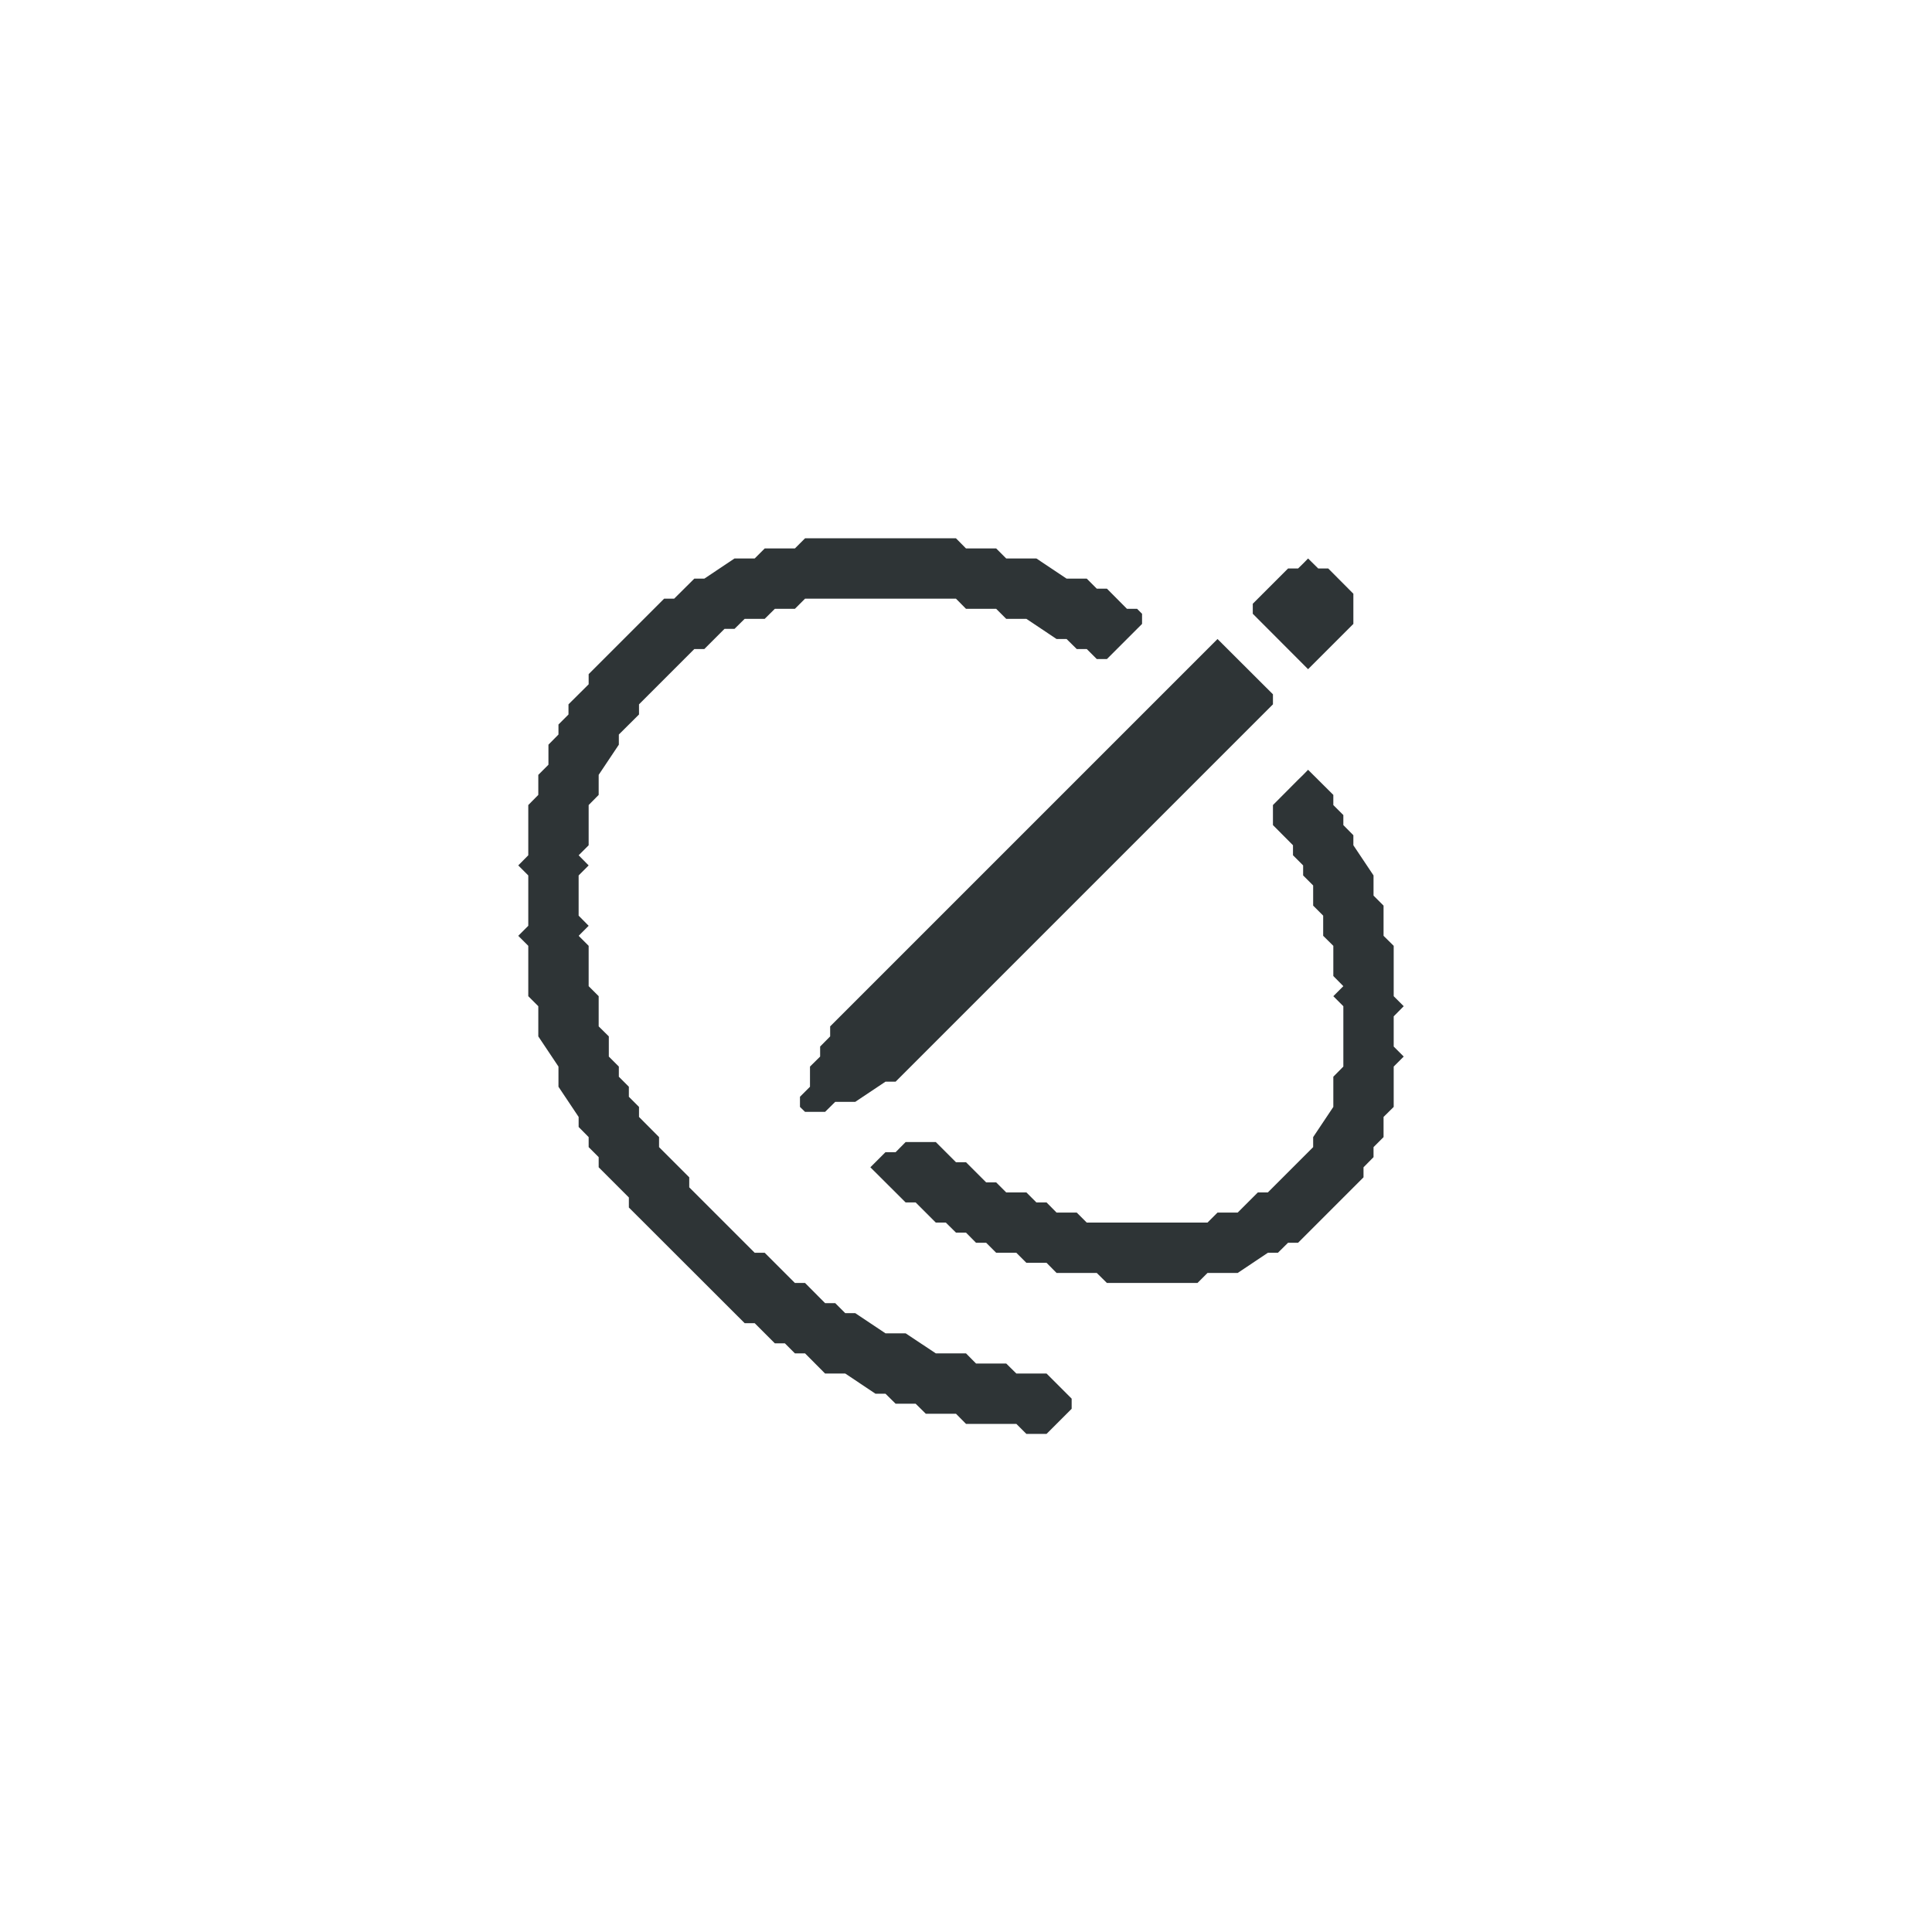
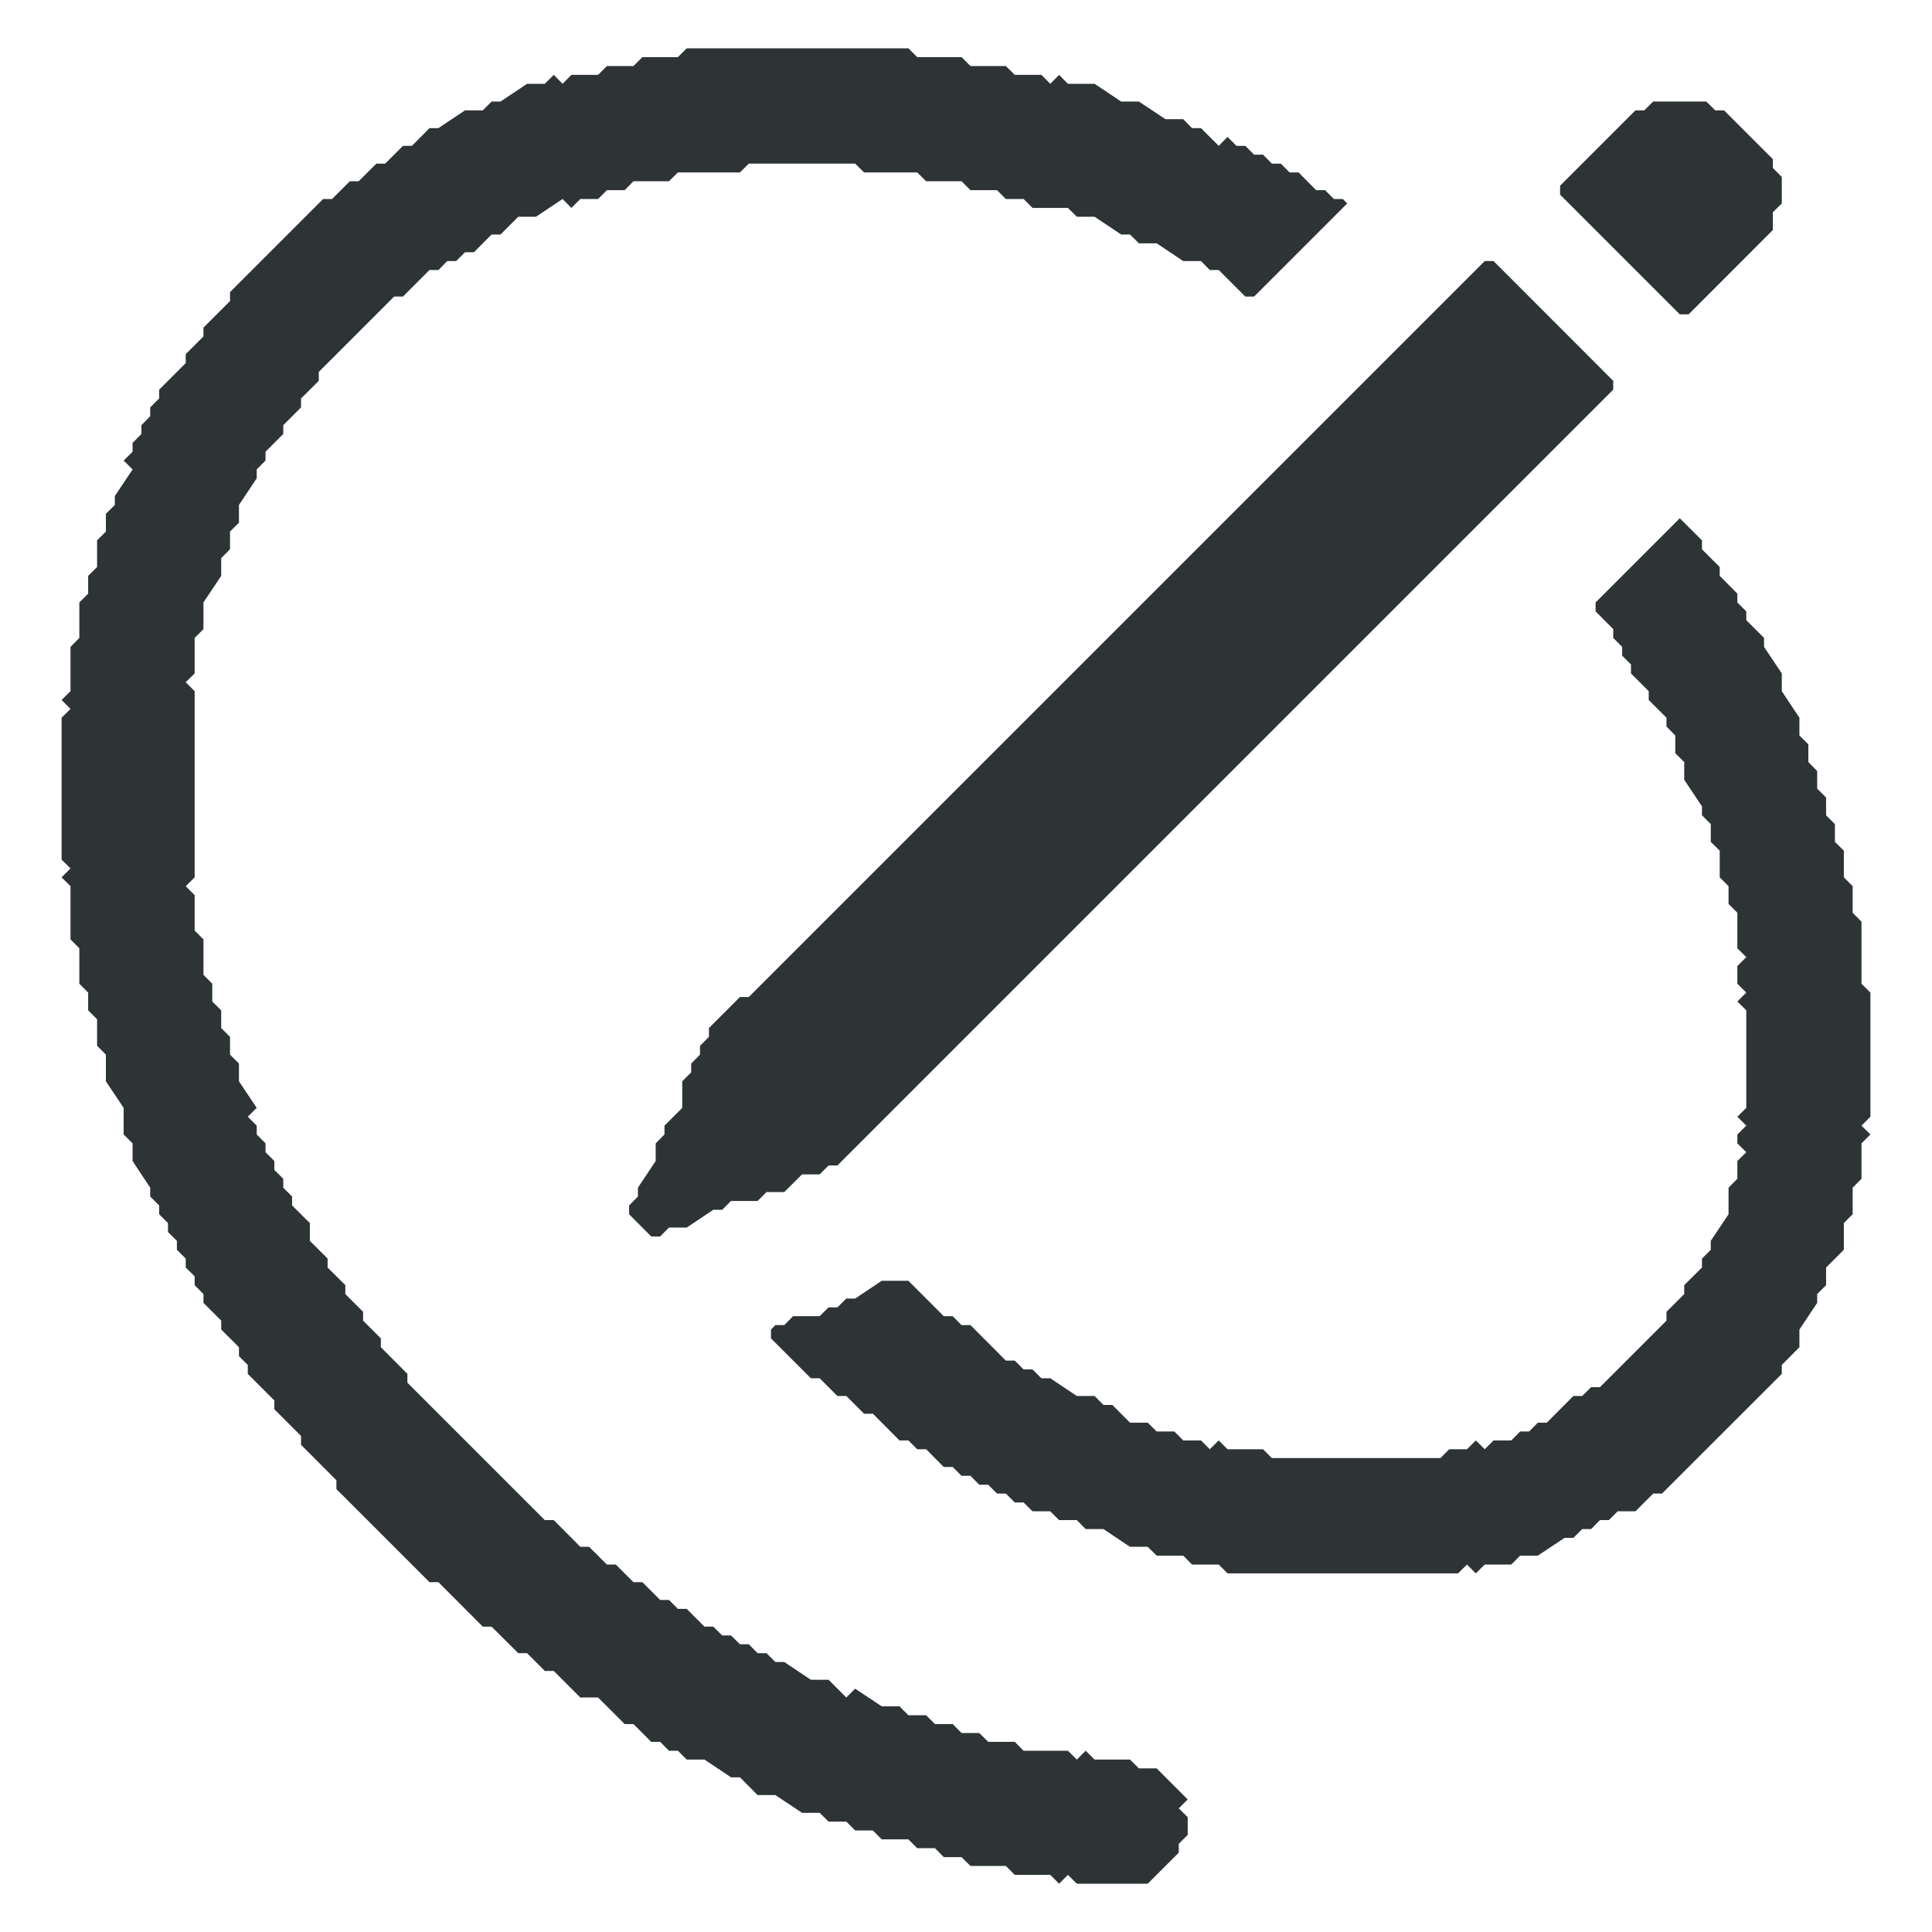
<svg xmlns="http://www.w3.org/2000/svg" width="16" height="16" viewBox="0 0 16 16">
-   <path d="M6.625,4.5L6.667,4.458L7.917,4.458L8.0,4.542L8.25,4.542L8.333,4.625L8.583,4.625L8.833,4.792L9.0,4.792L9.083,4.875L9.167,4.875L9.333,5.042L9.417,5.042L9.458,5.083L9.458,5.167L9.167,5.458L9.083,5.458L9.0,5.375L8.917,5.375L8.833,5.292L8.75,5.292L8.5,5.125L8.333,5.125L8.25,5.042L8.0,5.042L7.917,4.958L6.667,4.958L6.583,5.042L6.417,5.042L6.333,5.125L6.167,5.125L6.083,5.208L6.0,5.208L5.833,5.375L5.75,5.375L5.292,5.833L5.292,5.917L5.125,6.083L5.125,6.167L4.958,6.417L4.958,6.583L4.875,6.667L4.875,7.0L4.792,7.083L4.875,7.167L4.792,7.25L4.792,7.583L4.875,7.667L4.792,7.75L4.875,7.833L4.875,8.167L4.958,8.25L4.958,8.5L5.042,8.583L5.042,8.75L5.125,8.833L5.125,8.917L5.208,9.0L5.208,9.083L5.292,9.167L5.292,9.25L5.458,9.417L5.458,9.5L5.708,9.75L5.708,9.833L6.25,10.375L6.333,10.375L6.583,10.625L6.667,10.625L6.833,10.792L6.917,10.792L7.0,10.875L7.083,10.875L7.333,11.042L7.5,11.042L7.75,11.208L8.0,11.208L8.083,11.292L8.333,11.292L8.417,11.375L8.667,11.375L8.875,11.583L8.875,11.667L8.667,11.875L8.5,11.875L8.417,11.792L8.0,11.792L7.917,11.708L7.667,11.708L7.583,11.625L7.417,11.625L7.333,11.542L7.25,11.542L7.0,11.375L6.833,11.375L6.667,11.208L6.583,11.208L6.5,11.125L6.417,11.125L6.25,10.958L6.167,10.958L5.208,10.0L5.208,9.917L4.958,9.667L4.958,9.583L4.875,9.5L4.875,9.417L4.792,9.333L4.792,9.25L4.625,9.0L4.625,8.833L4.458,8.583L4.458,8.333L4.375,8.25L4.375,7.833L4.292,7.75L4.375,7.667L4.375,7.25L4.292,7.167L4.375,7.083L4.375,6.667L4.458,6.583L4.458,6.417L4.542,6.333L4.542,6.167L4.625,6.083L4.625,6.0L4.708,5.917L4.708,5.833L4.875,5.667L4.875,5.583L5.5,4.958L5.583,4.958L5.75,4.792L5.833,4.792L6.083,4.625L6.25,4.625L6.333,4.542L6.583,4.542ZM10.792,6.417L10.833,6.375L11.042,6.583L11.042,6.667L11.125,6.75L11.125,6.833L11.208,6.917L11.208,7.0L11.375,7.25L11.375,7.417L11.458,7.5L11.458,7.75L11.542,7.833L11.542,8.25L11.625,8.333L11.542,8.417L11.542,8.667L11.625,8.75L11.542,8.833L11.542,9.167L11.458,9.25L11.458,9.417L11.375,9.5L11.375,9.583L11.292,9.667L11.292,9.75L10.75,10.292L10.667,10.292L10.583,10.375L10.5,10.375L10.25,10.542L10.0,10.542L9.917,10.625L9.167,10.625L9.083,10.542L8.75,10.542L8.667,10.458L8.5,10.458L8.417,10.375L8.25,10.375L8.167,10.292L8.083,10.292L8.0,10.208L7.917,10.208L7.833,10.125L7.75,10.125L7.583,9.958L7.5,9.958L7.208,9.667L7.333,9.542L7.417,9.542L7.5,9.458L7.75,9.458L7.917,9.625L8.0,9.625L8.167,9.792L8.25,9.792L8.333,9.875L8.5,9.875L8.583,9.958L8.667,9.958L8.75,10.042L8.917,10.042L9.0,10.125L10.0,10.125L10.083,10.042L10.25,10.042L10.417,9.875L10.5,9.875L10.875,9.5L10.875,9.417L11.042,9.167L11.042,8.917L11.125,8.833L11.125,8.333L11.042,8.25L11.125,8.167L11.042,8.083L11.042,7.833L10.958,7.75L10.958,7.583L10.875,7.5L10.875,7.333L10.792,7.25L10.792,7.167L10.708,7.083L10.708,7.0L10.542,6.833L10.542,6.667L10.75,6.458ZM10.042,5.333L10.083,5.292L10.542,5.75L10.542,5.833L7.417,8.958L7.333,8.958L7.083,9.125L6.917,9.125L6.833,9.208L6.667,9.208L6.625,9.167L6.625,9.083L6.708,9.0L6.708,8.833L6.792,8.75L6.792,8.667L6.875,8.583L6.875,8.5L10.0,5.375ZM10.792,4.667L10.833,4.625L10.917,4.708L11.0,4.708L11.208,4.917L11.208,5.167L10.833,5.542L10.375,5.083L10.375,5.0L10.667,4.708L10.75,4.708Z" fill="#2e3436" fill-rule="evenodd" />
+   <path d="M5.65,0.437L5.687,0.4L7.523,0.4L7.596,0.473L7.963,0.473L8.037,0.547L8.33,0.547L8.404,0.62L8.624,0.62L8.698,0.694L8.771,0.62L8.844,0.694L9.065,0.694L9.285,0.841L9.432,0.841L9.652,0.987L9.799,0.987L9.872,1.061L9.946,1.061L10.093,1.208L10.166,1.134L10.24,1.208L10.313,1.208L10.386,1.281L10.46,1.281L10.533,1.355L10.607,1.355L10.68,1.428L10.754,1.428L10.9,1.575L10.974,1.575L11.047,1.648L11.121,1.648L11.157,1.685L10.386,2.456L10.313,2.456L10.093,2.236L10.019,2.236L9.946,2.162L9.799,2.162L9.579,2.015L9.432,2.015L9.358,1.942L9.285,1.942L9.065,1.795L8.918,1.795L8.844,1.722L8.551,1.722L8.477,1.648L8.33,1.648L8.257,1.575L8.037,1.575L7.963,1.501L7.67,1.501L7.596,1.428L7.156,1.428L7.082,1.355L6.201,1.355L6.128,1.428L5.614,1.428L5.54,1.501L5.246,1.501L5.173,1.575L5.026,1.575L4.953,1.648L4.806,1.648L4.732,1.722L4.659,1.648L4.439,1.795L4.292,1.795L4.145,1.942L4.071,1.942L3.925,2.089L3.851,2.089L3.778,2.162L3.704,2.162L3.631,2.236L3.557,2.236L3.337,2.456L3.264,2.456L2.64,3.08L2.64,3.154L2.493,3.3L2.493,3.374L2.346,3.521L2.346,3.594L2.199,3.741L2.199,3.814L2.126,3.888L2.126,3.961L1.979,4.182L1.979,4.329L1.905,4.402L1.905,4.549L1.832,4.622L1.832,4.769L1.685,4.989L1.685,5.21L1.612,5.283L1.612,5.577L1.538,5.65L1.612,5.724L1.612,7.266L1.538,7.339L1.612,7.413L1.612,7.706L1.685,7.78L1.685,8.073L1.758,8.147L1.758,8.294L1.832,8.367L1.832,8.514L1.905,8.587L1.905,8.734L1.979,8.808L1.979,8.955L2.126,9.175L2.052,9.248L2.126,9.322L2.126,9.395L2.199,9.469L2.199,9.542L2.272,9.615L2.272,9.689L2.346,9.762L2.346,9.836L2.419,9.909L2.419,9.983L2.566,10.129L2.566,10.276L2.713,10.423L2.713,10.497L2.86,10.643L2.86,10.717L3.007,10.864L3.007,10.937L3.154,11.084L3.154,11.157L3.374,11.378L3.374,11.451L4.512,12.589L4.586,12.589L4.806,12.81L4.879,12.81L5.026,12.957L5.1,12.957L5.246,13.103L5.32,13.103L5.467,13.25L5.54,13.25L5.614,13.324L5.687,13.324L5.834,13.471L5.907,13.471L5.981,13.544L6.054,13.544L6.128,13.617L6.201,13.617L6.274,13.691L6.348,13.691L6.421,13.764L6.495,13.764L6.715,13.911L6.862,13.911L7.009,14.058L7.082,13.985L7.302,14.131L7.449,14.131L7.523,14.205L7.67,14.205L7.743,14.278L7.89,14.278L7.963,14.352L8.11,14.352L8.184,14.425L8.404,14.425L8.477,14.499L8.844,14.499L8.918,14.572L8.991,14.499L9.065,14.572L9.358,14.572L9.432,14.645L9.579,14.645L9.836,14.902L9.762,14.976L9.836,15.049L9.836,15.196L9.762,15.27L9.762,15.343L9.505,15.6L8.918,15.6L8.844,15.527L8.771,15.6L8.698,15.527L8.404,15.527L8.33,15.453L8.037,15.453L7.963,15.38L7.816,15.38L7.743,15.306L7.596,15.306L7.523,15.233L7.302,15.233L7.229,15.159L7.082,15.159L7.009,15.086L6.862,15.086L6.788,15.013L6.642,15.013L6.421,14.866L6.274,14.866L6.128,14.719L6.054,14.719L5.834,14.572L5.687,14.572L5.614,14.499L5.54,14.499L5.467,14.425L5.393,14.425L5.246,14.278L5.173,14.278L4.953,14.058L4.806,14.058L4.586,13.838L4.512,13.838L4.365,13.691L4.292,13.691L4.071,13.471L3.998,13.471L3.631,13.103L3.557,13.103L2.786,12.332L2.786,12.259L2.493,11.965L2.493,11.892L2.272,11.671L2.272,11.598L2.052,11.378L2.052,11.304L1.979,11.231L1.979,11.157L1.832,11.011L1.832,10.937L1.685,10.79L1.685,10.717L1.612,10.643L1.612,10.57L1.538,10.497L1.538,10.423L1.465,10.35L1.465,10.276L1.391,10.203L1.391,10.129L1.318,10.056L1.318,9.983L1.244,9.909L1.244,9.836L1.098,9.615L1.098,9.469L1.024,9.395L1.024,9.175L0.877,8.955L0.877,8.734L0.804,8.661L0.804,8.441L0.73,8.367L0.73,8.22L0.657,8.147L0.657,7.853L0.584,7.78L0.584,7.339L0.51,7.266L0.584,7.192L0.51,7.119L0.51,5.944L0.584,5.871L0.51,5.797L0.584,5.724L0.584,5.357L0.657,5.283L0.657,4.989L0.73,4.916L0.73,4.769L0.804,4.696L0.804,4.475L0.877,4.402L0.877,4.255L0.951,4.182L0.951,4.108L1.098,3.888L1.024,3.814L1.098,3.741L1.098,3.668L1.171,3.594L1.171,3.521L1.244,3.447L1.244,3.374L1.318,3.3L1.318,3.227L1.538,3.007L1.538,2.933L1.685,2.786L1.685,2.713L1.905,2.493L1.905,2.419L2.676,1.648L2.75,1.648L2.897,1.501L2.97,1.501L3.117,1.355L3.19,1.355L3.337,1.208L3.411,1.208L3.557,1.061L3.631,1.061L3.851,0.914L3.998,0.914L4.071,0.841L4.145,0.841L4.365,0.694L4.512,0.694L4.586,0.62L4.659,0.694L4.732,0.62L4.953,0.62L5.026,0.547L5.246,0.547L5.32,0.473L5.614,0.473ZM13.874,4.329L13.911,4.292L14.095,4.475L14.095,4.549L14.242,4.696L14.242,4.769L14.388,4.916L14.388,4.989L14.462,5.063L14.462,5.136L14.609,5.283L14.609,5.357L14.756,5.577L14.756,5.724L14.902,5.944L14.902,6.091L14.976,6.164L14.976,6.311L15.049,6.385L15.049,6.531L15.123,6.605L15.123,6.752L15.196,6.825L15.196,6.972L15.27,7.045L15.27,7.266L15.343,7.339L15.343,7.559L15.416,7.633L15.416,8.147L15.49,8.22L15.49,9.248L15.416,9.322L15.49,9.395L15.416,9.469L15.416,9.762L15.343,9.836L15.343,10.056L15.27,10.129L15.27,10.35L15.123,10.497L15.123,10.643L15.049,10.717L15.049,10.79L14.902,11.011L14.902,11.157L14.756,11.304L14.756,11.378L13.764,12.369L13.691,12.369L13.544,12.516L13.397,12.516L13.324,12.589L13.25,12.589L13.177,12.663L13.103,12.663L13.03,12.736L12.957,12.736L12.736,12.883L12.589,12.883L12.516,12.957L12.296,12.957L12.222,13.03L12.149,12.957L12.075,13.03L10.166,13.03L10.093,12.957L9.872,12.957L9.799,12.883L9.579,12.883L9.505,12.81L9.358,12.81L9.138,12.663L8.991,12.663L8.918,12.589L8.771,12.589L8.698,12.516L8.551,12.516L8.477,12.443L8.404,12.443L8.33,12.369L8.257,12.369L8.184,12.296L8.11,12.296L8.037,12.222L7.963,12.222L7.89,12.149L7.816,12.149L7.67,12.002L7.596,12.002L7.523,11.929L7.449,11.929L7.229,11.708L7.156,11.708L7.009,11.561L6.935,11.561L6.788,11.414L6.715,11.414L6.385,11.084L6.385,11.011L6.421,10.974L6.495,10.974L6.568,10.9L6.788,10.9L6.862,10.827L6.935,10.827L7.009,10.754L7.082,10.754L7.302,10.607L7.523,10.607L7.816,10.9L7.89,10.9L7.963,10.974L8.037,10.974L8.33,11.268L8.404,11.268L8.477,11.341L8.551,11.341L8.624,11.414L8.698,11.414L8.918,11.561L9.065,11.561L9.138,11.635L9.212,11.635L9.358,11.782L9.505,11.782L9.579,11.855L9.726,11.855L9.799,11.929L9.946,11.929L10.019,12.002L10.093,11.929L10.166,12.002L10.46,12.002L10.533,12.075L11.929,12.075L12.002,12.002L12.149,12.002L12.222,11.929L12.296,12.002L12.369,11.929L12.516,11.929L12.589,11.855L12.663,11.855L12.736,11.782L12.81,11.782L13.03,11.561L13.103,11.561L13.177,11.488L13.25,11.488L13.801,10.937L13.801,10.864L13.948,10.717L13.948,10.643L14.095,10.497L14.095,10.423L14.168,10.35L14.168,10.276L14.315,10.056L14.315,9.836L14.388,9.762L14.388,9.615L14.462,9.542L14.388,9.469L14.388,9.395L14.462,9.322L14.388,9.248L14.462,9.175L14.462,8.367L14.388,8.294L14.462,8.22L14.388,8.147L14.388,8.0L14.462,7.927L14.388,7.853L14.388,7.559L14.315,7.486L14.315,7.339L14.242,7.266L14.242,7.045L14.168,6.972L14.168,6.825L14.095,6.752L14.095,6.678L13.948,6.458L13.948,6.311L13.874,6.238L13.874,6.091L13.801,6.017L13.801,5.944L13.654,5.797L13.654,5.724L13.507,5.577L13.507,5.503L13.434,5.43L13.434,5.357L13.36,5.283L13.36,5.21L13.214,5.063L13.214,4.989L13.838,4.365ZM12.259,2.199L12.296,2.162L12.369,2.162L13.36,3.154L13.36,3.227L6.935,9.652L6.862,9.652L6.788,9.726L6.642,9.726L6.495,9.872L6.348,9.872L6.274,9.946L6.054,9.946L5.981,10.019L5.907,10.019L5.687,10.166L5.54,10.166L5.467,10.24L5.393,10.24L5.21,10.056L5.21,9.983L5.283,9.909L5.283,9.836L5.43,9.615L5.43,9.469L5.503,9.395L5.503,9.322L5.65,9.175L5.65,8.955L5.724,8.881L5.724,8.808L5.797,8.734L5.797,8.661L5.871,8.587L5.871,8.514L6.128,8.257L6.201,8.257L12.222,2.236ZM13.654,0.877L13.691,0.841L14.131,0.841L14.205,0.914L14.278,0.914L14.682,1.318L14.682,1.391L14.756,1.465L14.756,1.685L14.682,1.758L14.682,1.905L13.985,2.603L13.911,2.603L12.92,1.612L12.92,1.538L13.544,0.914L13.617,0.914Z" fill="#2e3436" fill-rule="evenodd" />
</svg>
